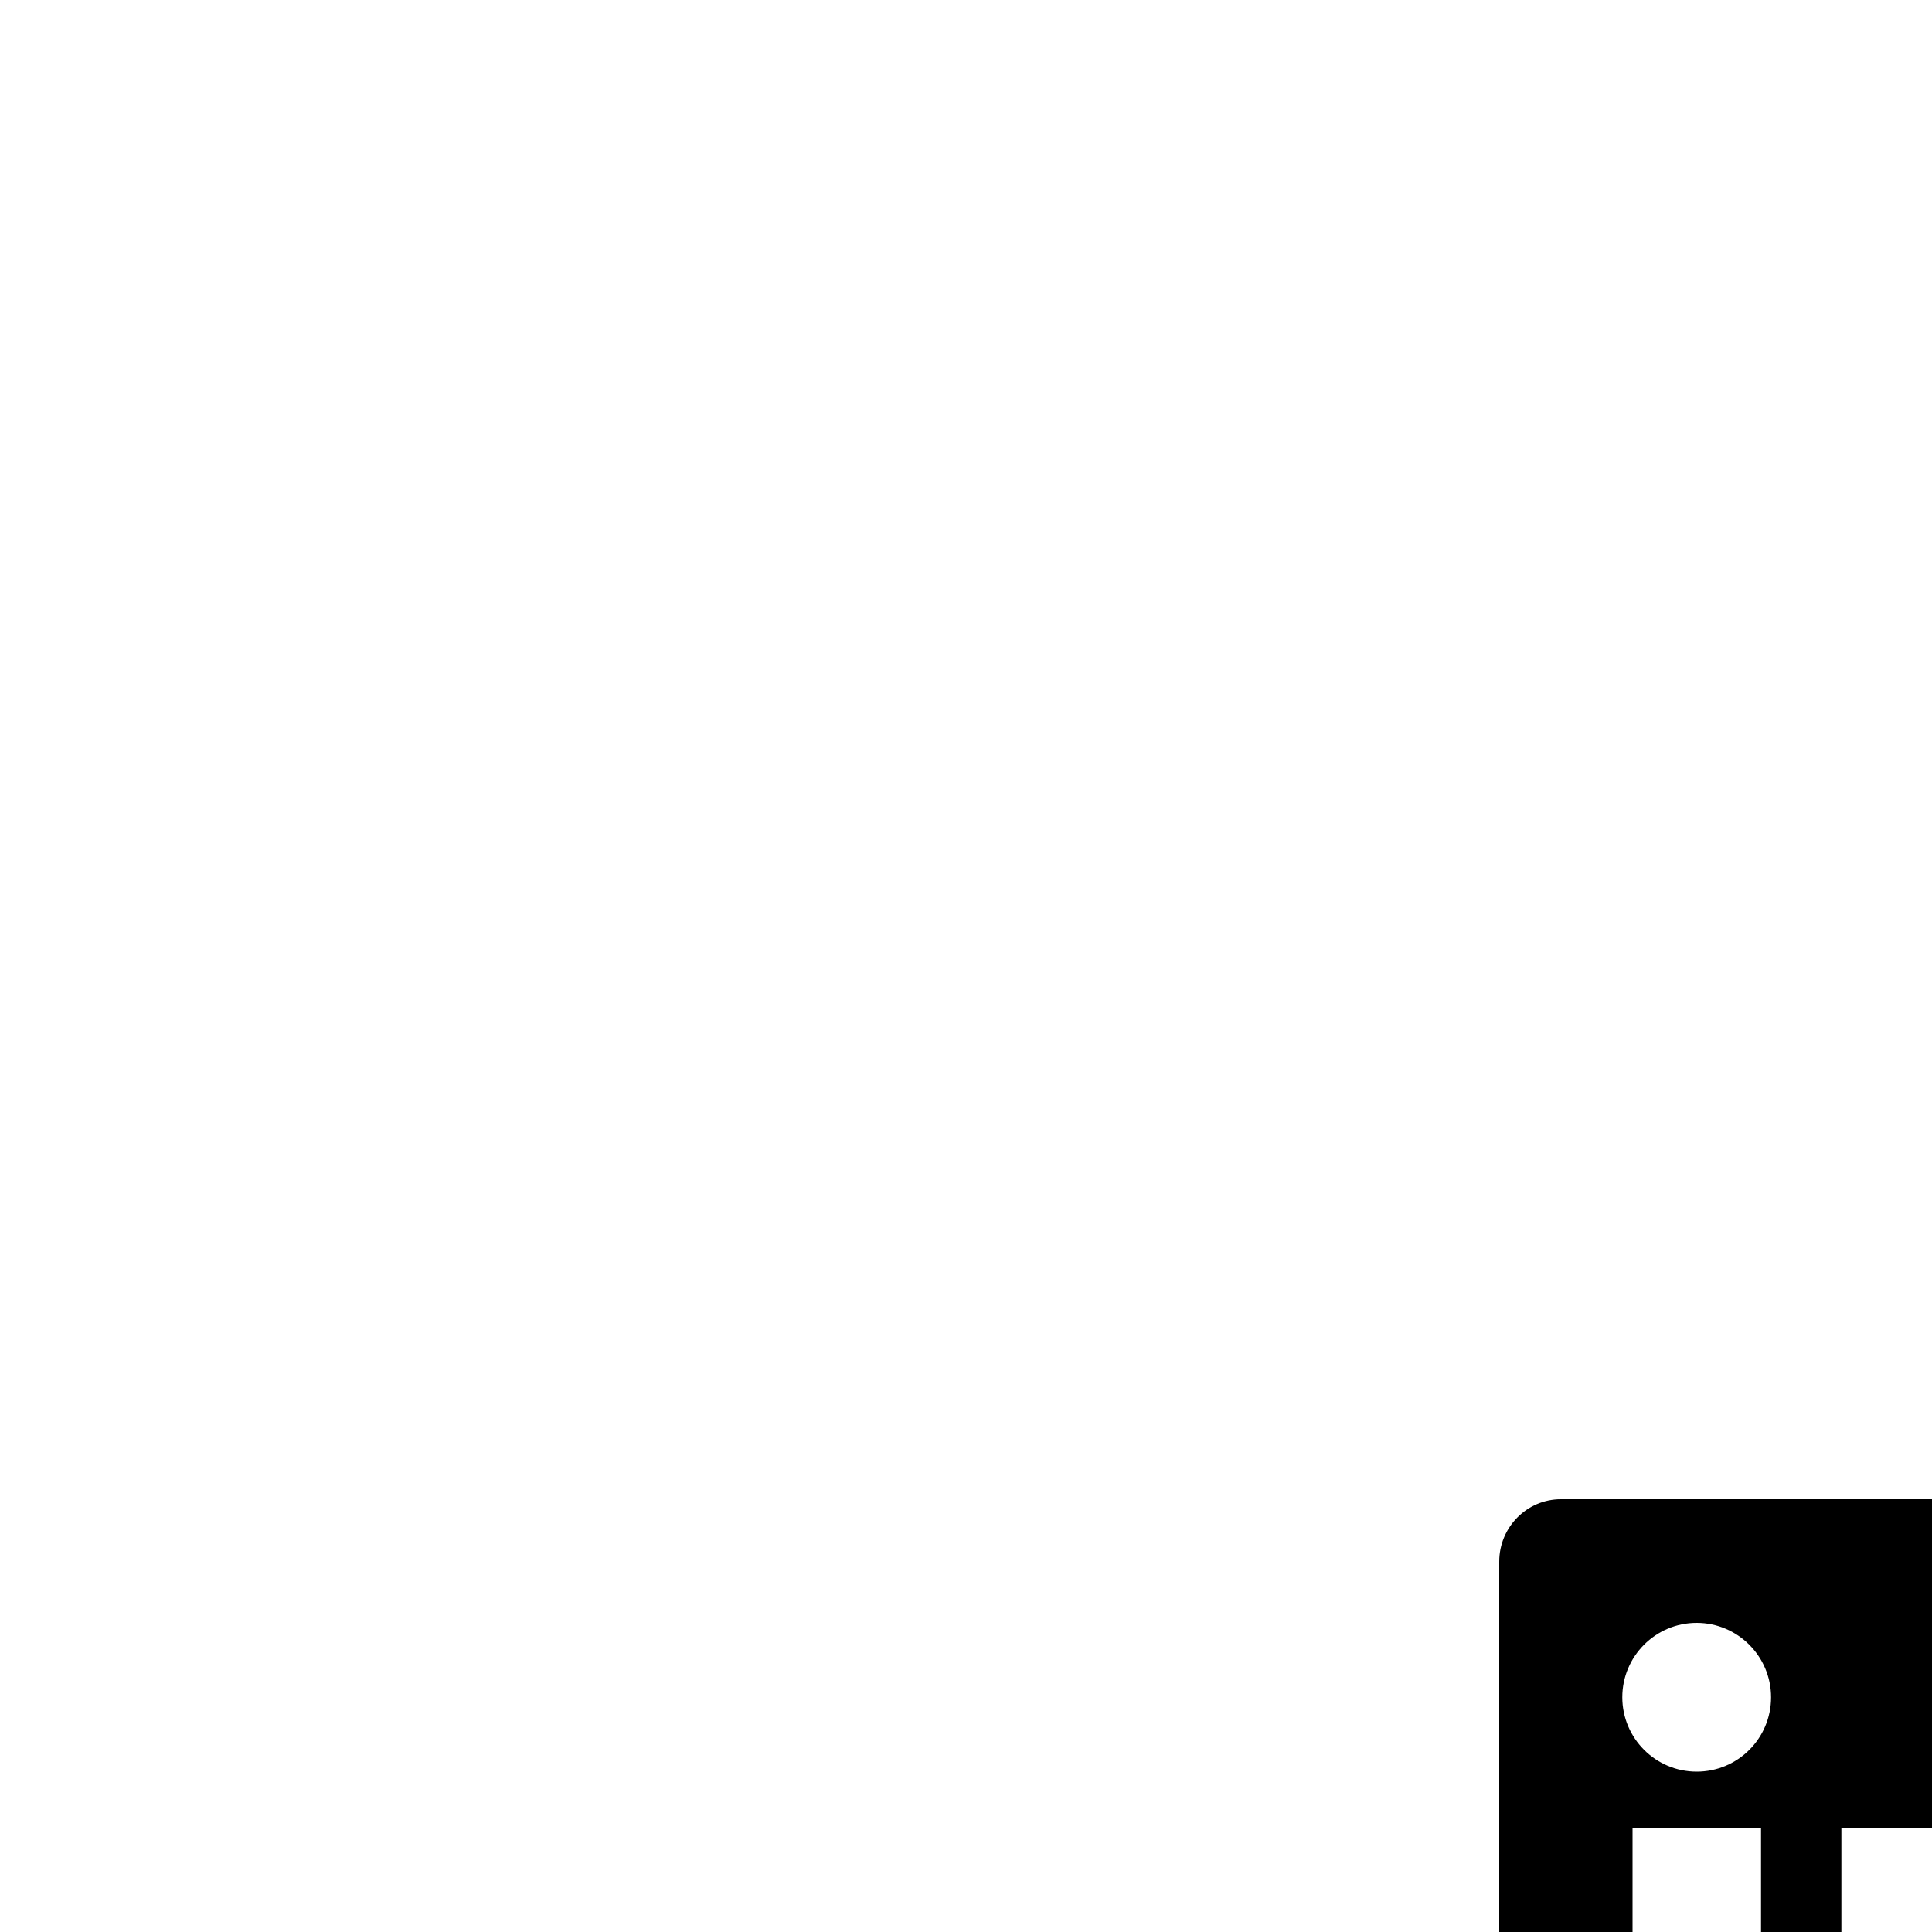
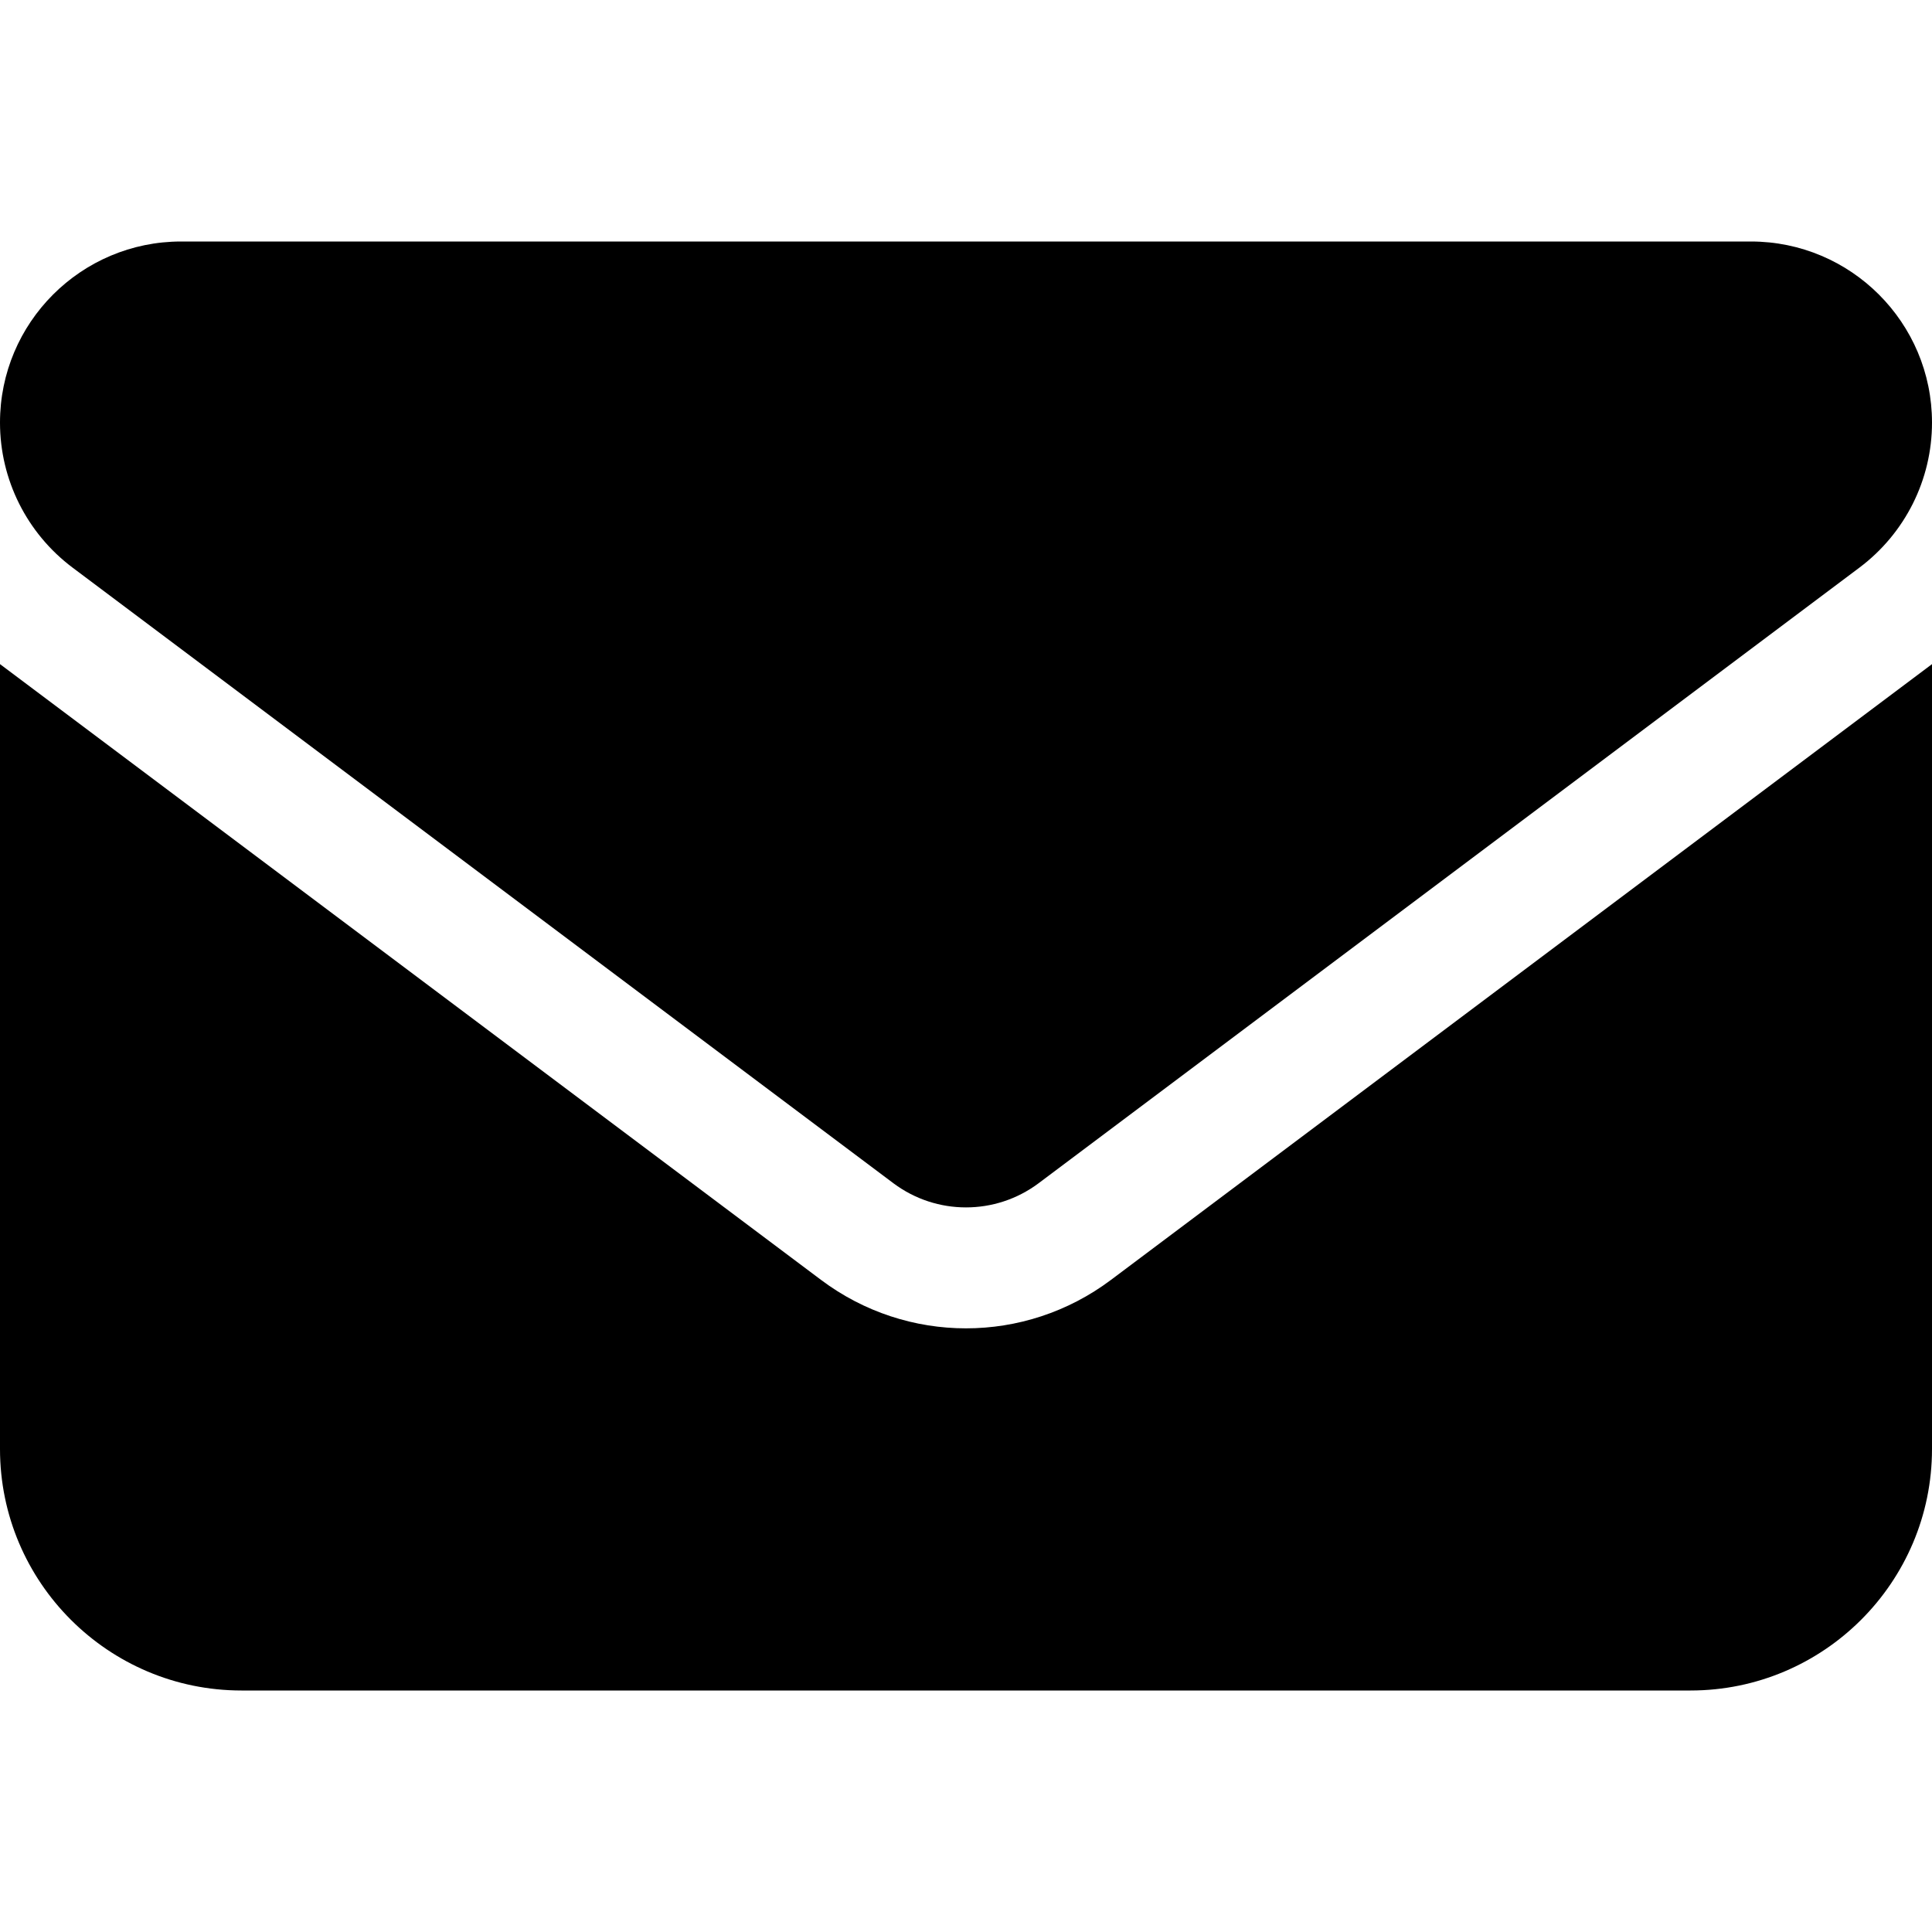
- <svg xmlns="http://www.w3.org/2000/svg" version="1.1" width="50" height="50" viewBox="0 0 50 50" xml:space="preserve">
-   <defs>
- </defs>
-   <g transform="matrix(1 0 0 1 25 25)" id="801b809a-e1ad-4bca-ae3c-3446036bb331">
-     <rect style="stroke: none; stroke-width: 1; stroke-dasharray: none; stroke-linecap: butt; stroke-dashoffset: 0; stroke-linejoin: miter; stroke-miterlimit: 4; fill: rgb(255,255,255); fill-rule: nonzero; opacity: 1; visibility: hidden;" vector-effect="non-scaling-stroke" x="-25" y="-25" rx="0" ry="0" width="50" height="50" />
-   </g>
-   <g transform="matrix(Infinity NaN NaN Infinity 0 0)" id="8808db8d-569d-4ac9-a9ee-eea0618b99d4">
- </g>
-   <g transform="matrix(0.05 0 0 0.05 50 50)" id="038369f3-26d5-4892-9fb9-fa274dd3a31b">
-     <path style="stroke: rgb(0,0,0); stroke-width: 0; stroke-dasharray: none; stroke-linecap: butt; stroke-dashoffset: 0; stroke-linejoin: miter; stroke-miterlimit: 4; fill: rgb(0,0,0); fill-rule: nonzero; opacity: 1;" vector-effect="non-scaling-stroke" transform=" translate(-224, -256)" d="M 416 32 L 31.9 32 C 14.3 32 0 46.5 0 64.3 L 0 447.7 C 0 465.5 14.3 480 31.9 480 L 416 480 C 433.6 480 448 465.5 448 447.7 L 448 64.3 C 448 46.5 433.6 32 416 32 z M 135.4 416 L 69 416 L 69 202.2 L 135.5 202.2 L 135.5 416 z M 102.2 173 C 80.9 173 63.7 155.7 63.7 134.5 C 63.7 113.3 80.9 96 102.2 96 C 123.4 96 140.7 113.3 140.7 134.5 C 140.7 155.8 123.5 173 102.2 173 z M 384.3 416 L 317.9 416 L 317.9 312 C 317.9 287.2 317.4 255.3 283.4 255.3 C 248.8 255.3 243.5 282.3 243.5 310.2 L 243.5 416 L 177.1 416 L 177.1 202.2 L 240.8 202.2 L 240.8 231.4 L 241.7 231.4 C 250.6 214.6 272.3 196.9 304.6 196.9 C 371.8 196.9 384.3 241.2 384.3 298.8 L 384.3 416 z" stroke-linecap="round" />
+ <svg xmlns="http://www.w3.org/2000/svg" width="100px" height="100px" viewBox="0 0 100 100" version="1.1">
+   <g id="surface1">
+     <path style=" stroke:none;fill-rule:nonzero;fill:rgb(0%,0%,0%);fill-opacity:1;" d="M 9.375 12.5 C 4.199 12.5 0 16.699 0 21.875 C 0 24.824 1.387 27.598 3.75 29.375 L 46.25 61.25 C 48.477 62.91 51.523 62.91 53.75 61.25 L 96.25 29.375 C 98.613 27.598 100 24.824 100 21.875 C 100 16.699 95.801 12.5 90.625 12.5 Z M 0 34.375 L 0 75 C 0 81.895 5.605 87.5 12.5 87.5 L 87.5 87.5 C 94.395 87.5 100 81.895 100 75 L 100 34.375 L 57.5 66.25 C 53.047 69.59 46.953 69.59 42.5 66.25 Z M 0 34.375 " />
  </g>
</svg>
